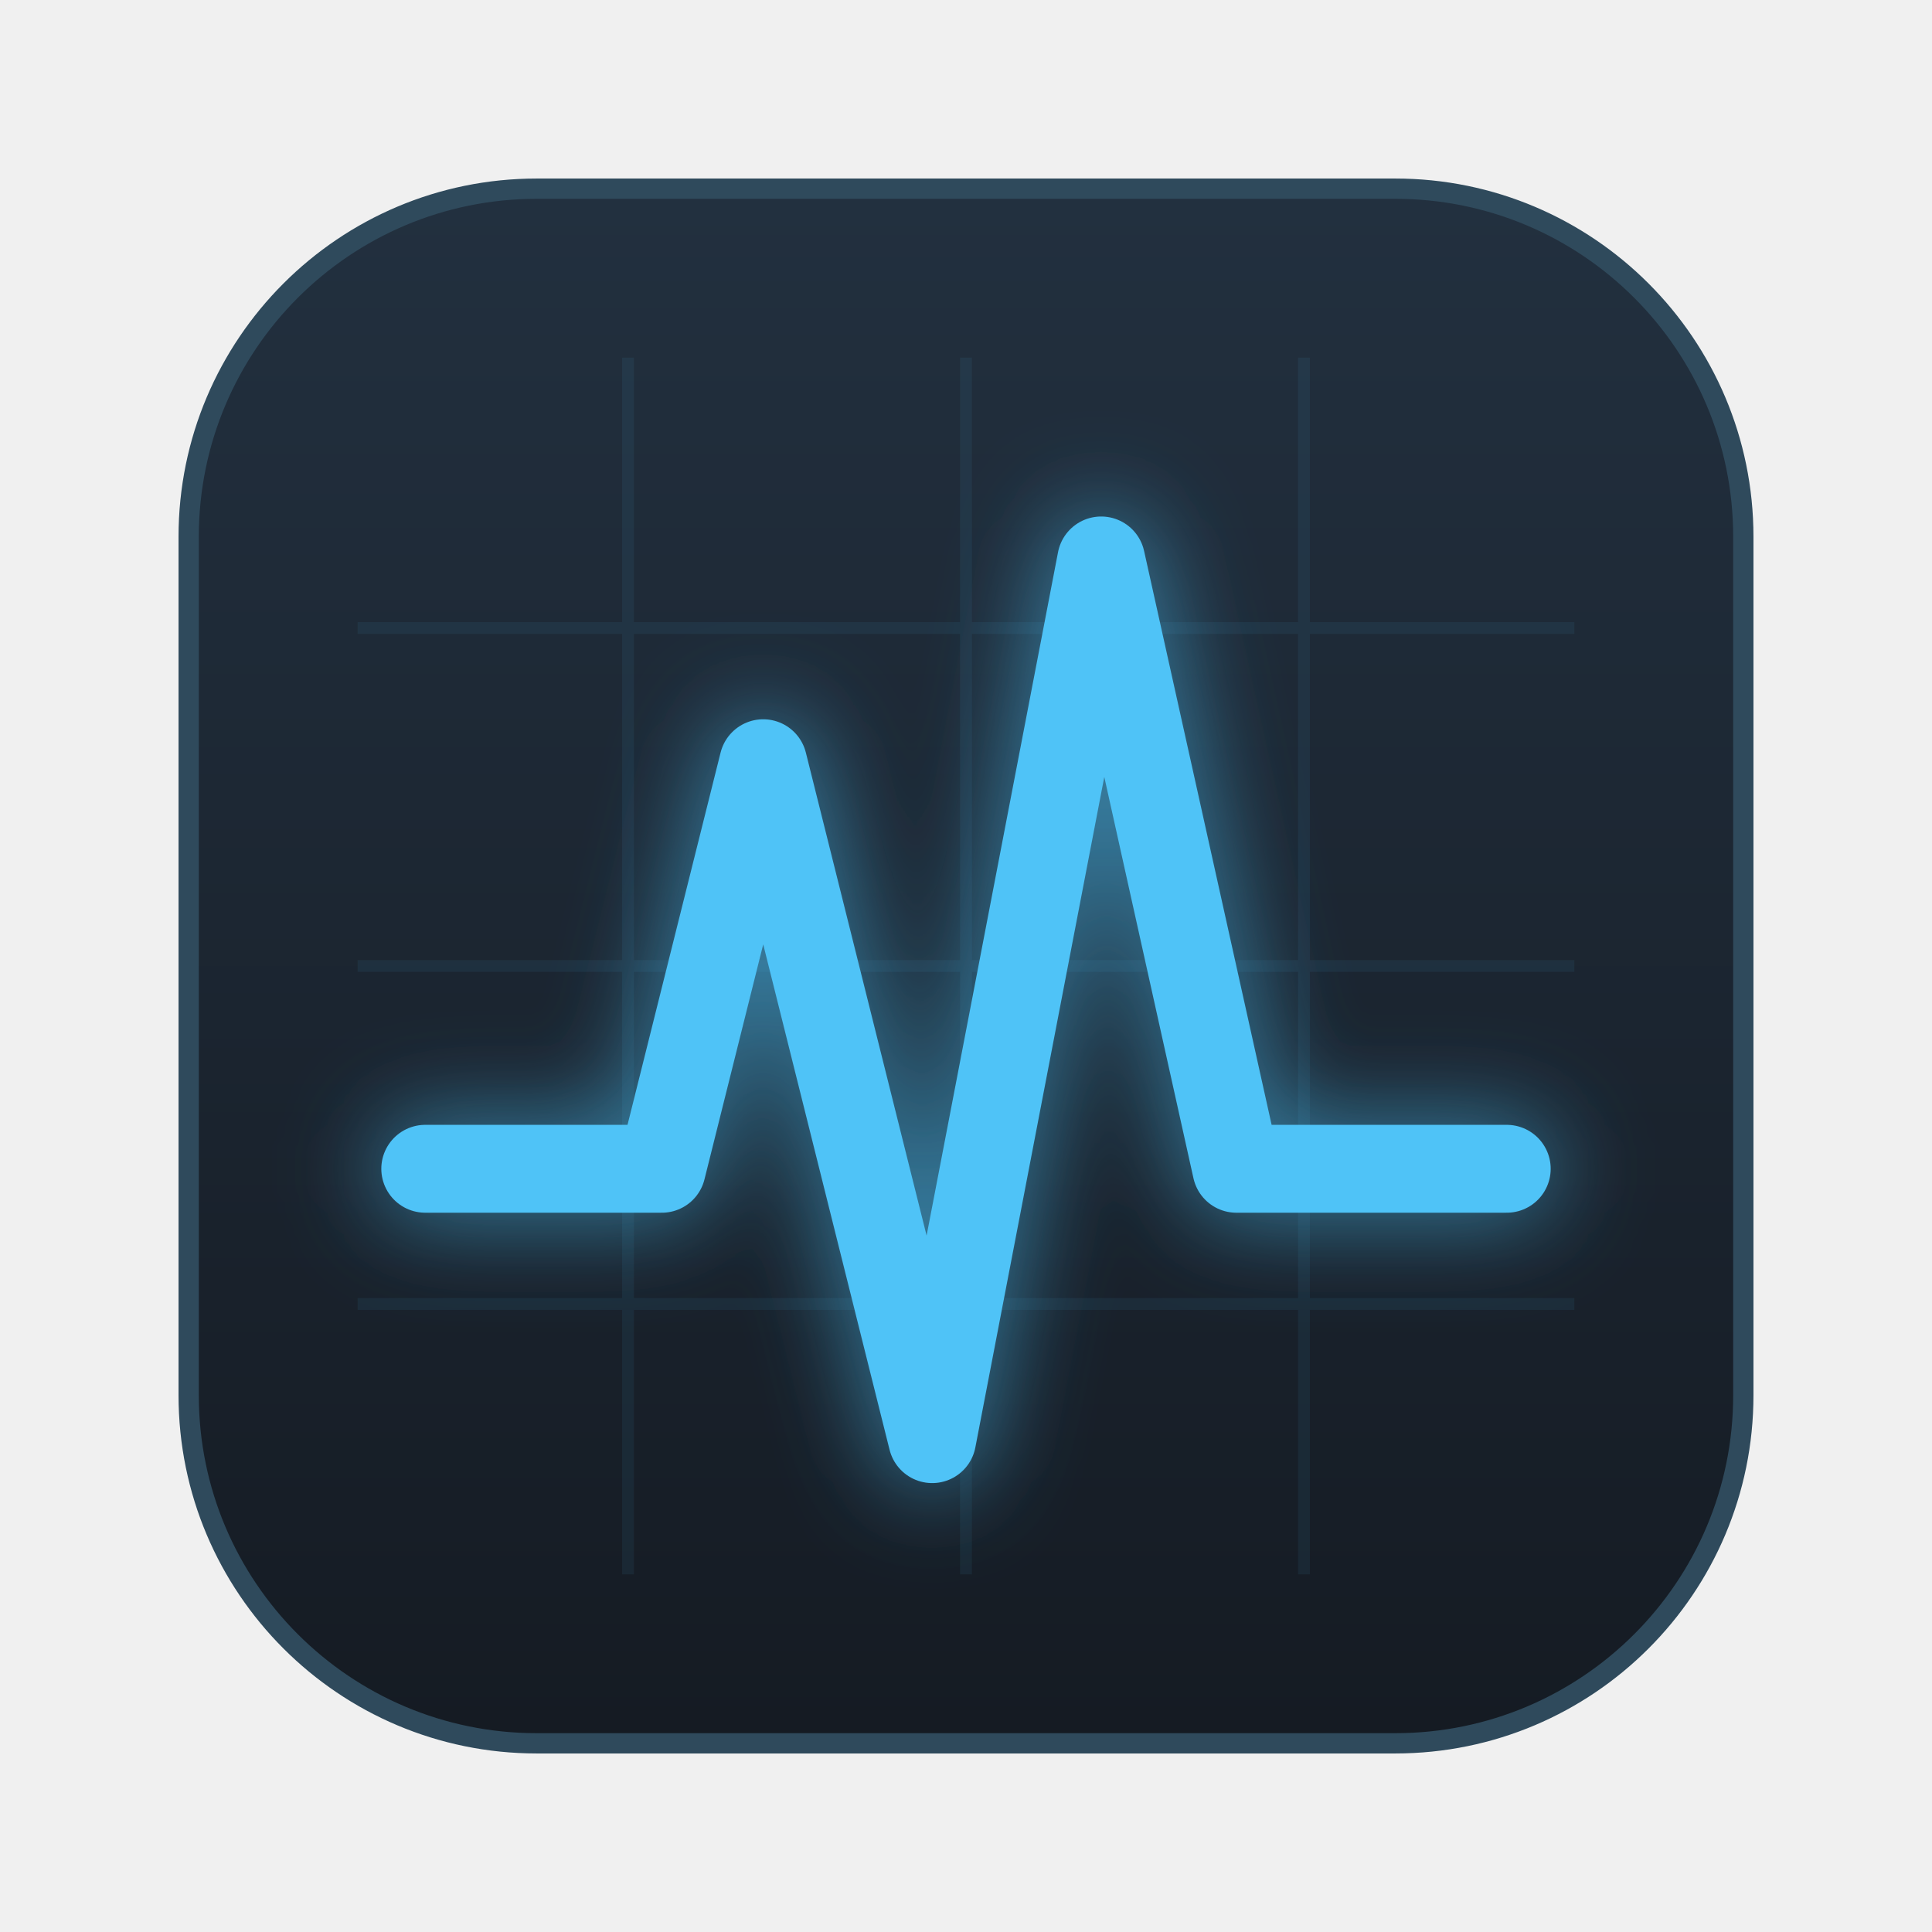
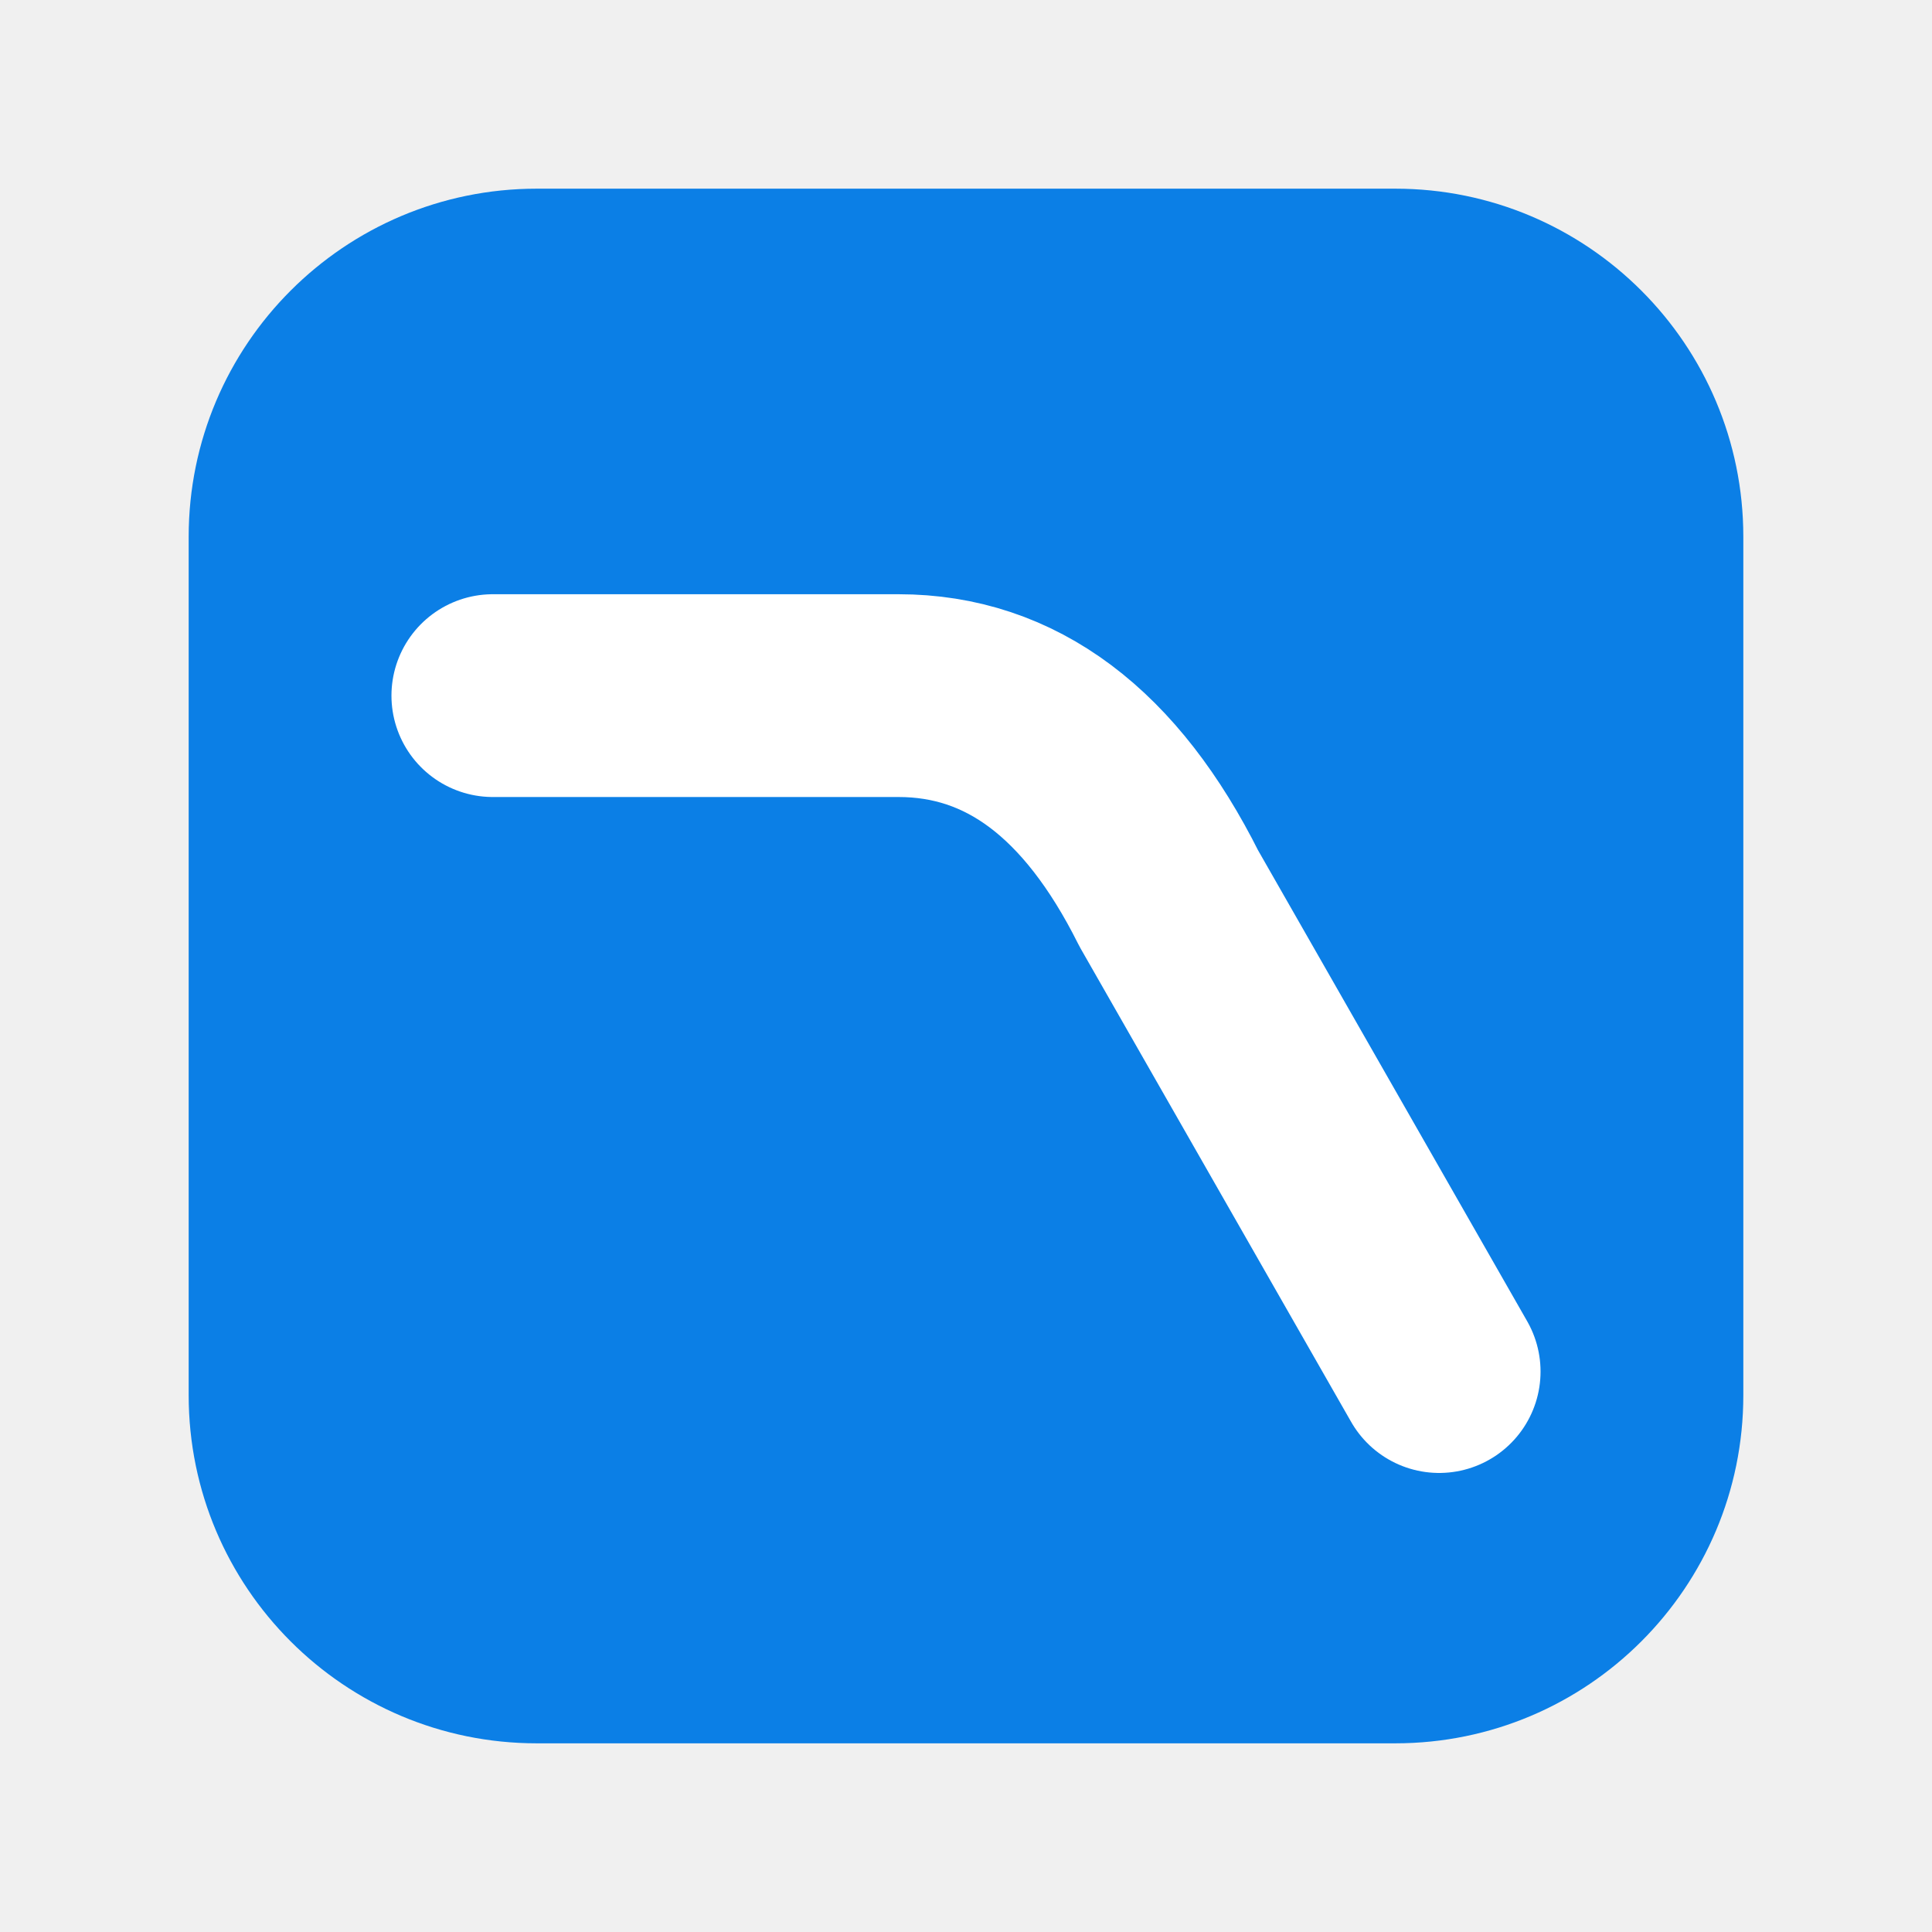
<svg xmlns="http://www.w3.org/2000/svg" viewBox="0 0 1024 1024" width="1024" height="1024">
-   <defs>
-     <linearGradient id="bg" x1="0" y1="0" x2="0" y2="1">
-       <stop offset="0" stop-color="#22303f" />
-       <stop offset="1" stop-color="#151b23" />
-     </linearGradient>
-     <filter id="glow" x="-20%" y="-20%" width="140%" height="140%">
-       <feGaussianBlur stdDeviation="1.4" />
-     </filter>
-   </defs>
  <g transform="translate(100 100) scale(17.913) translate(-1 -1)">
-     <rect x="1" y="1" width="46" height="46" rx="10.3" fill="url(#bg)" stroke="#2f4a5c" stroke-width="0.6" />
-     <path d="M6 14h36M6 24h36M6 34h36M14 6v36M24 6v36M34 6v36" stroke="#4fc3f7" stroke-opacity="0.07" stroke-width="0.35" />
-     <path d="M8 30h7l3-12 5 20 5-26 4 18h8" fill="none" stroke="#4fc3f7" stroke-opacity="0.55" stroke-width="3" filter="url(#glow)" stroke-linecap="round" stroke-linejoin="round" />
-     <path d="M8 30h7l3-12 5 20 5-26 4 18h8" fill="none" stroke="#4fc3f7" stroke-width="2.6" stroke-linecap="round" stroke-linejoin="round" />
+     <rect x="1" y="1" width="46" height="46" rx="10.3" fill="#0b7fe6" />
+     <path d="M10 16h12q5 0 8 6l8 14" fill="none" stroke="#fff" stroke-width="6" stroke-linecap="round" stroke-linejoin="round" />
  </g>
</svg>
